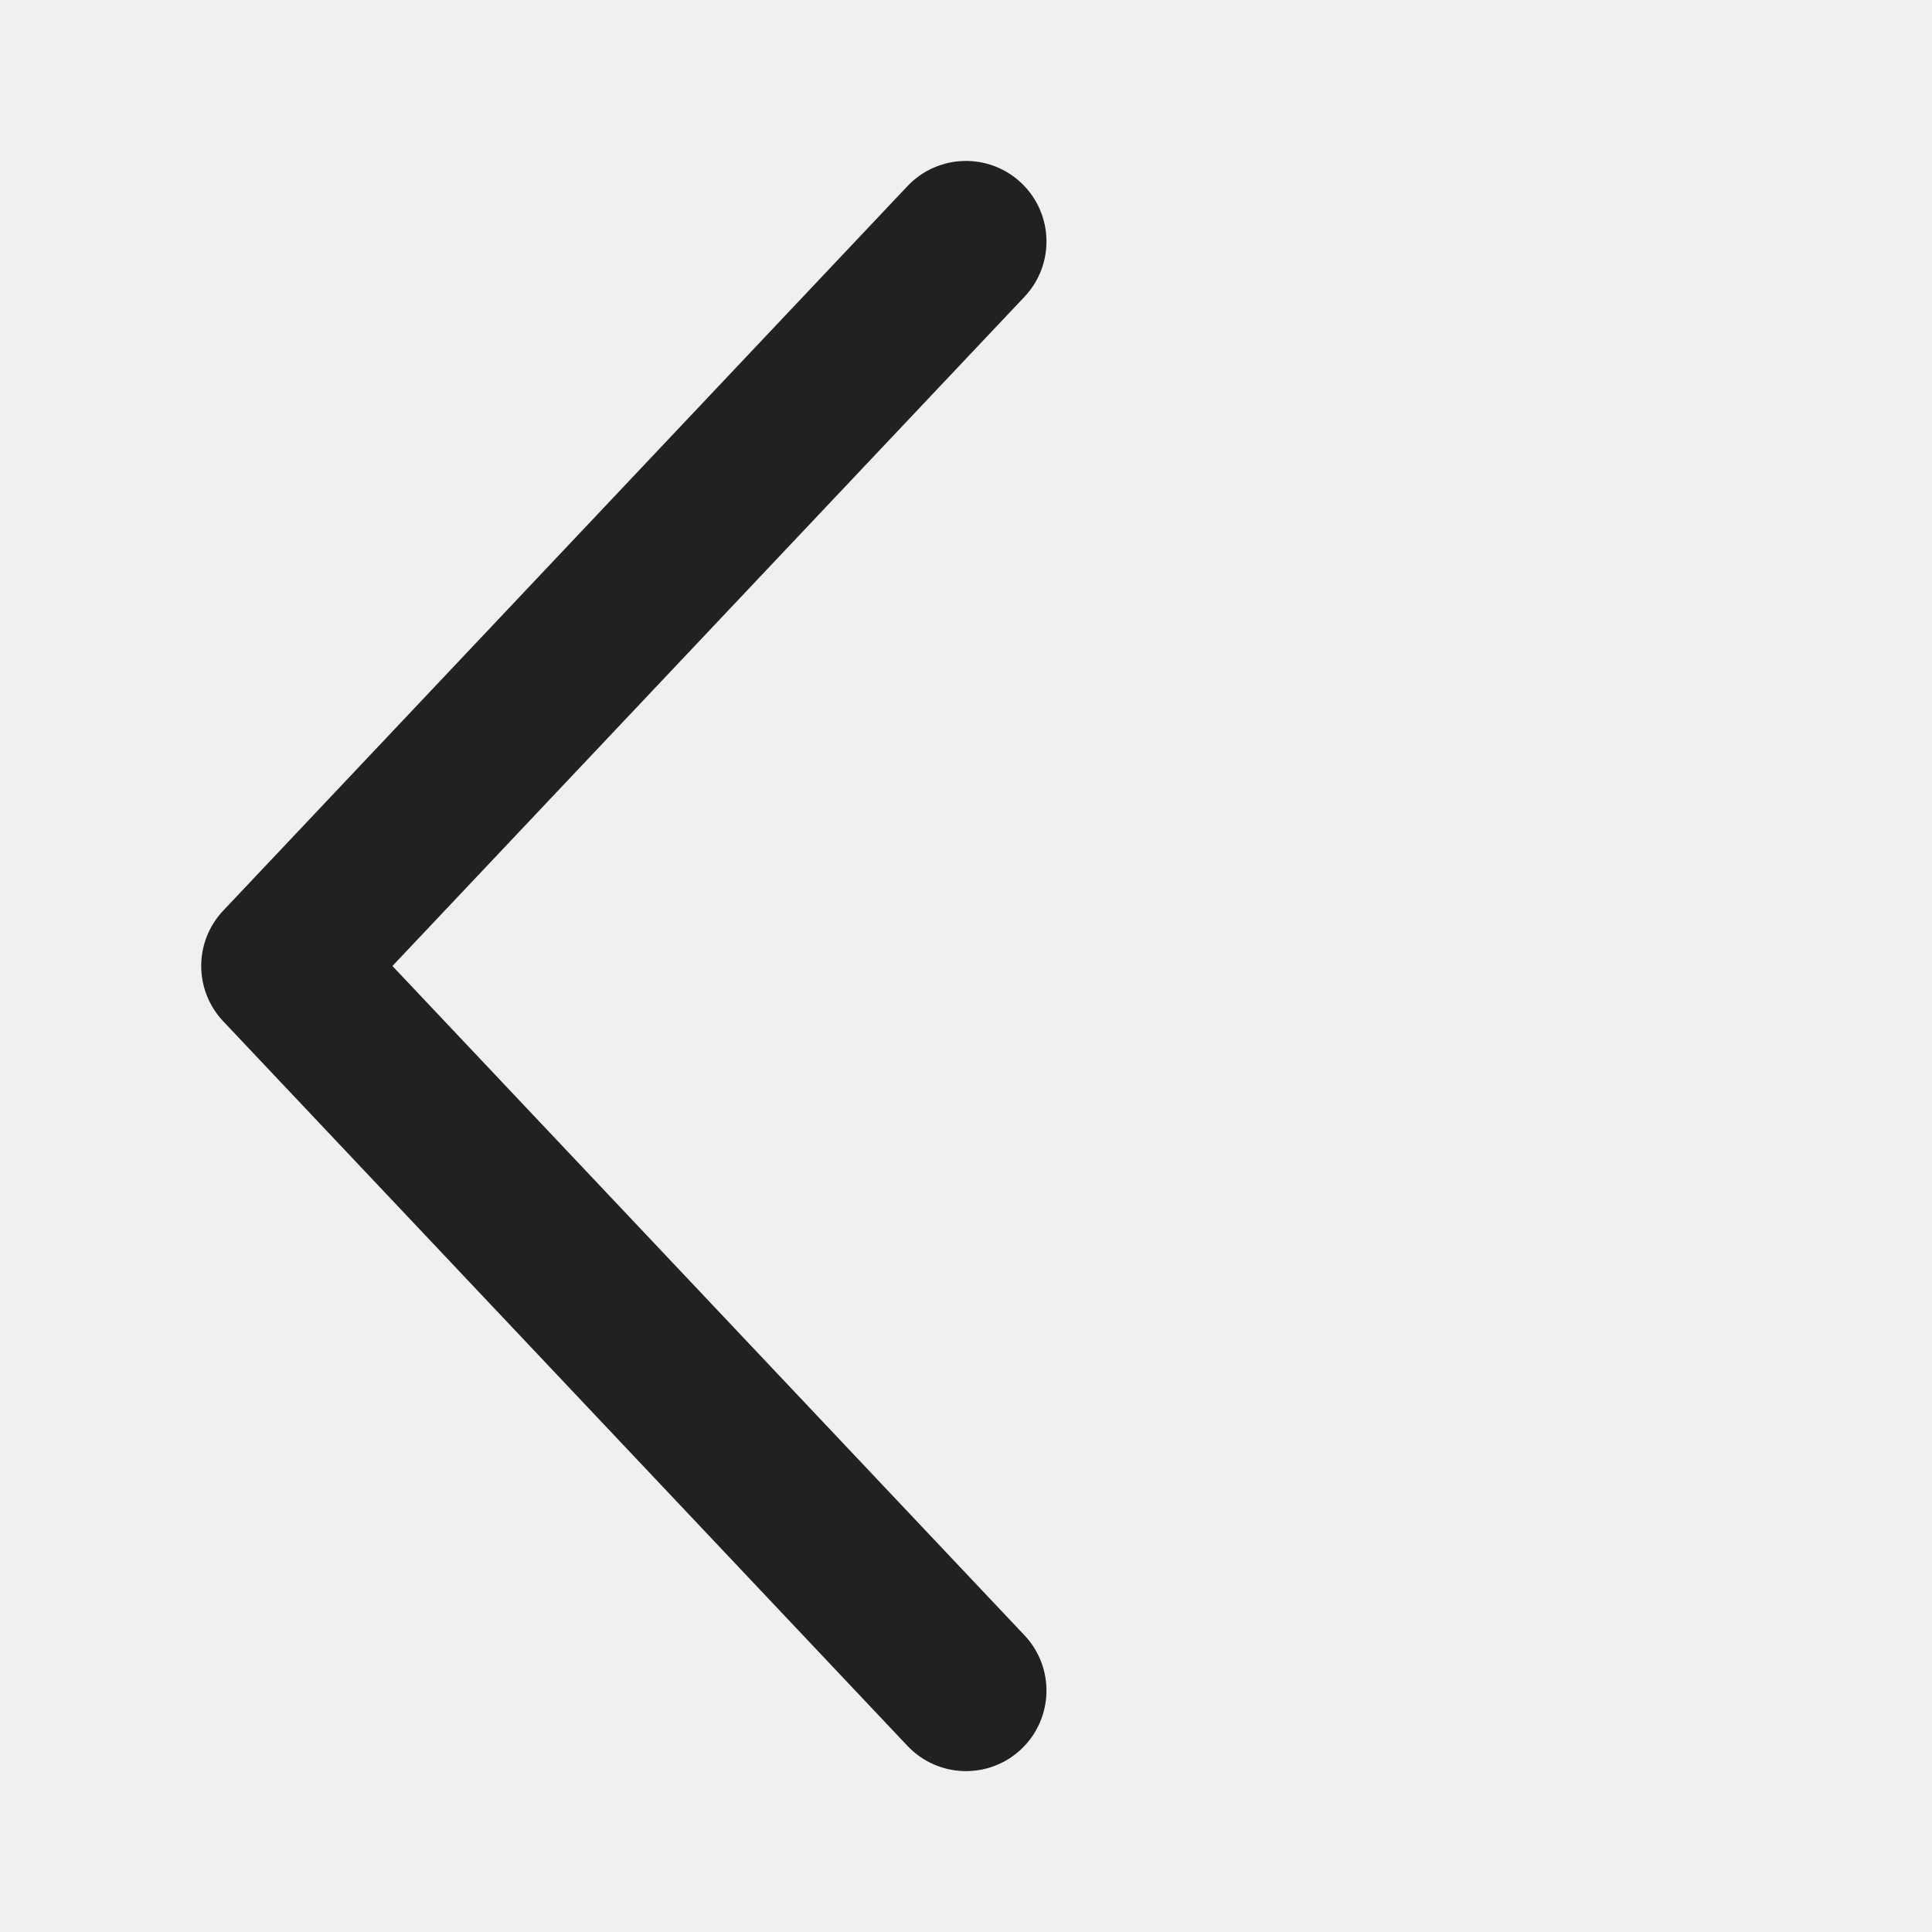
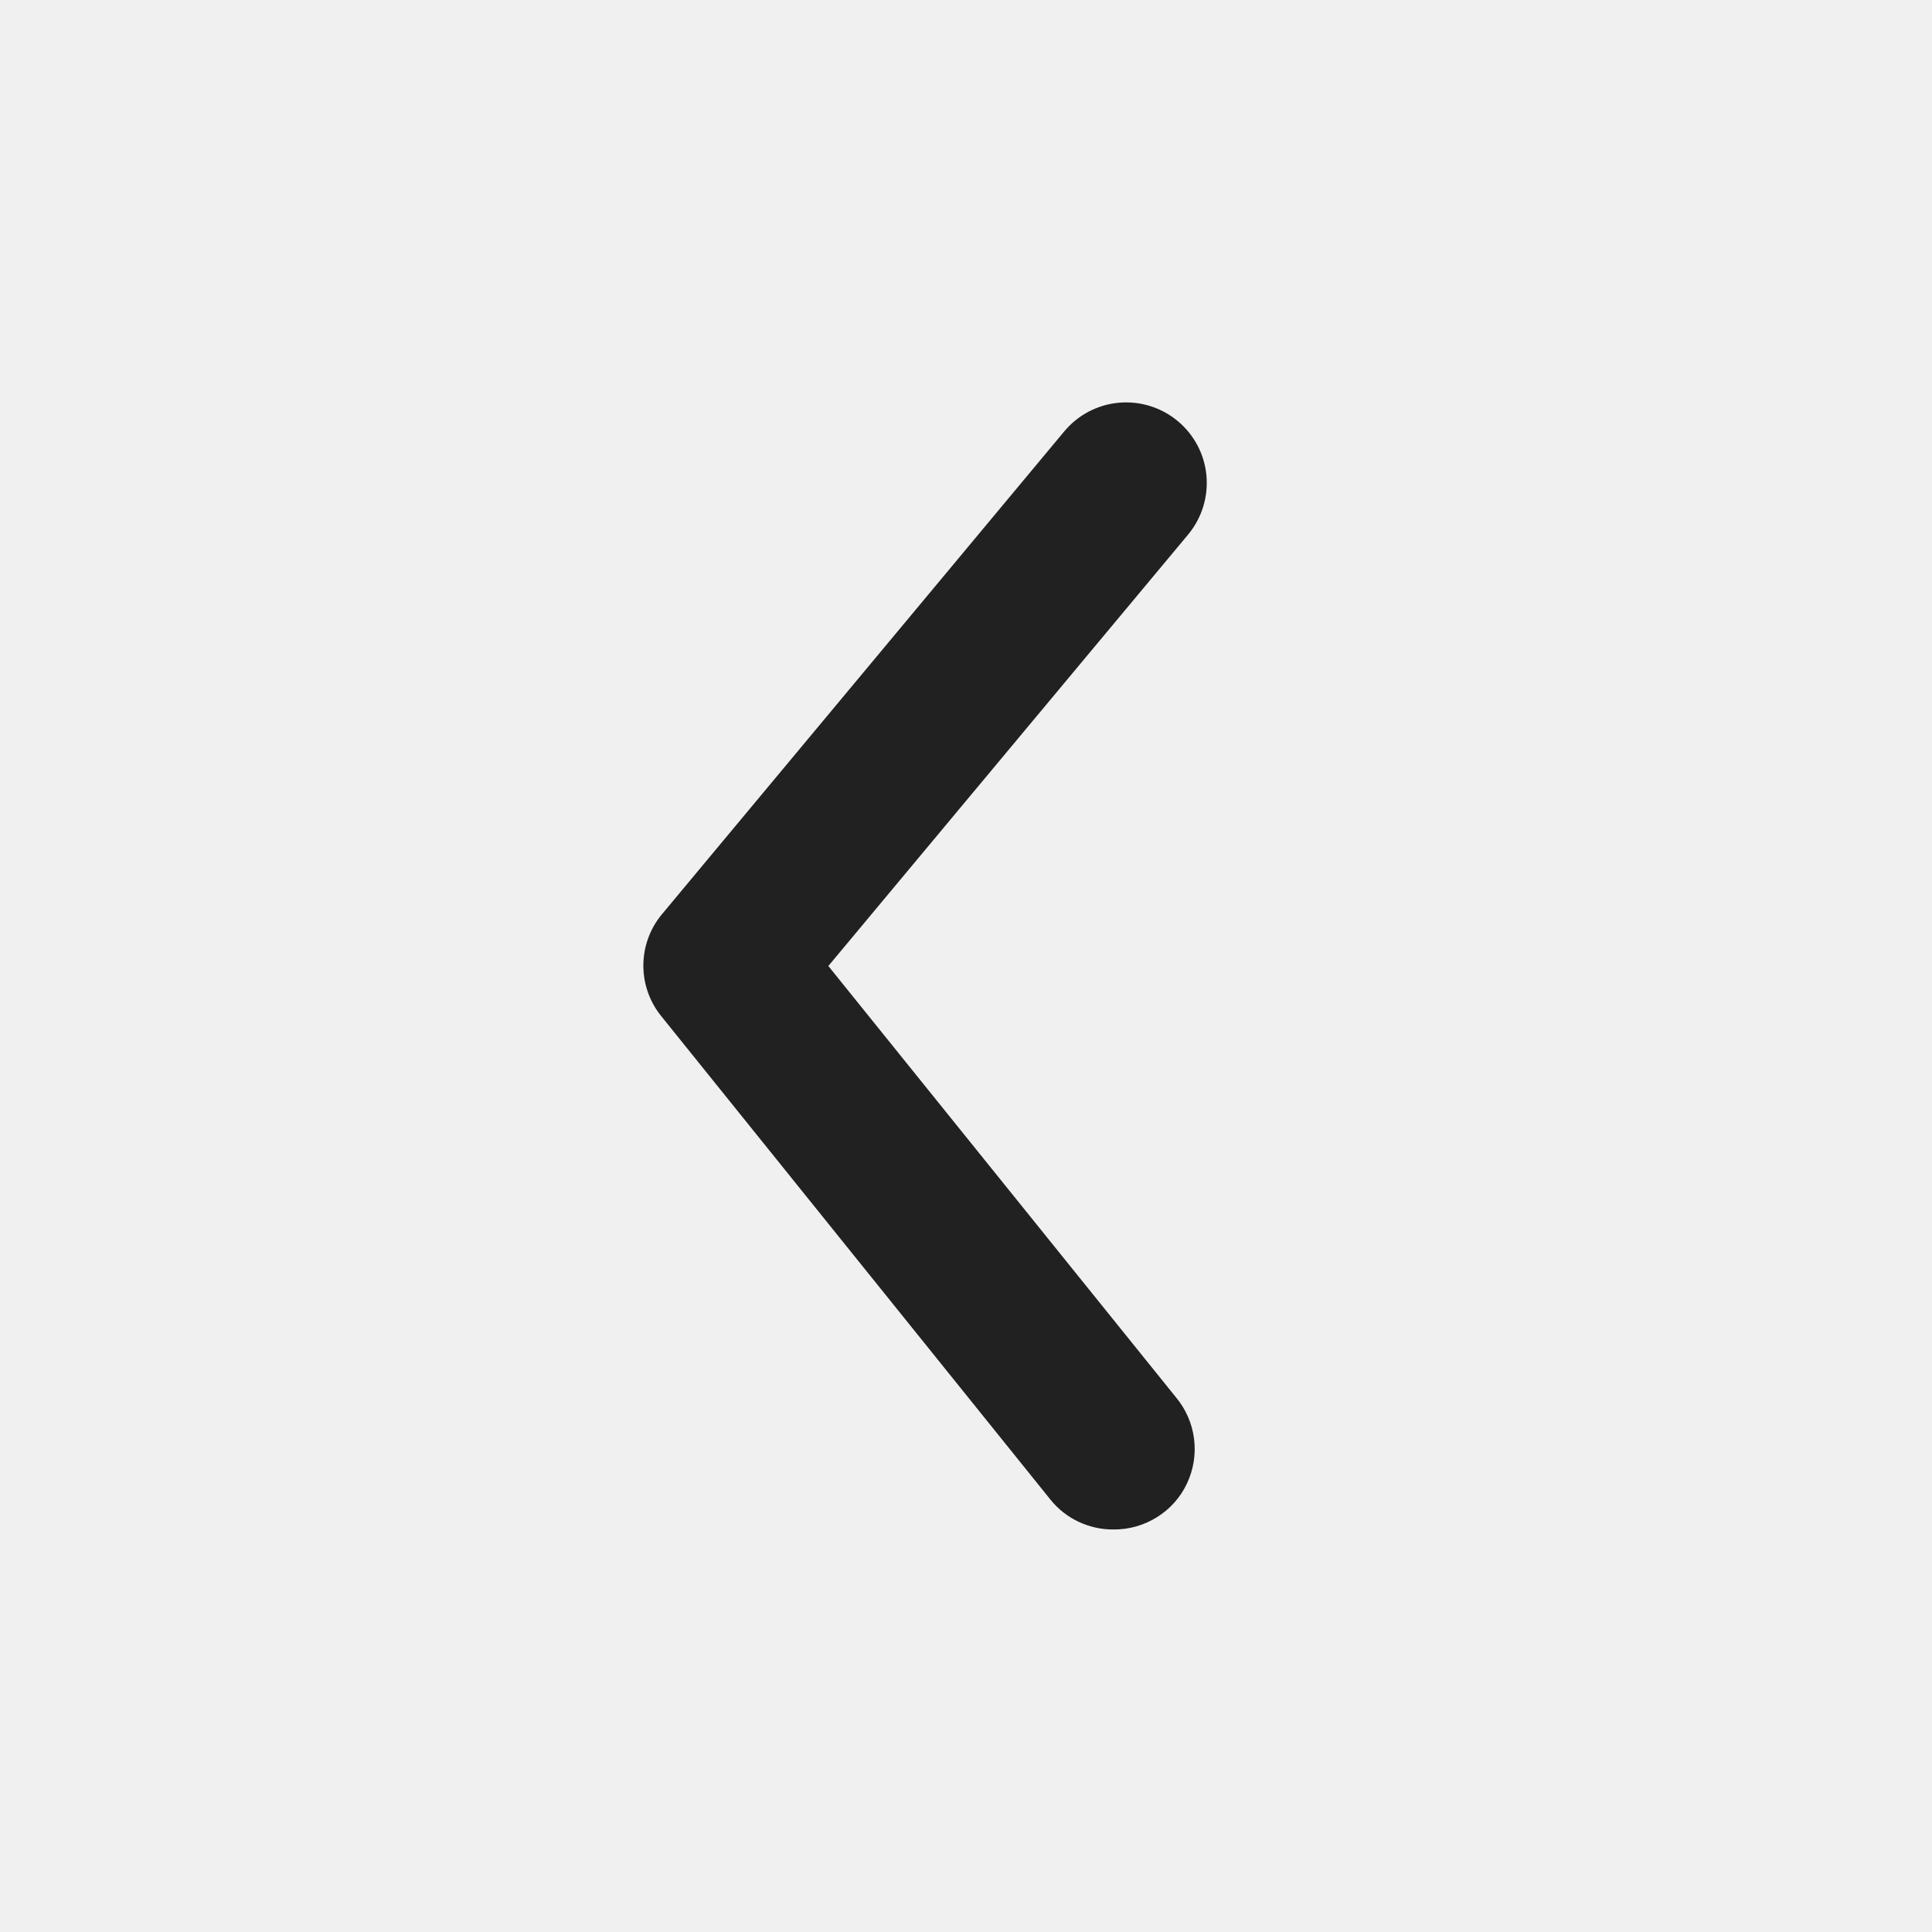
- <svg xmlns="http://www.w3.org/2000/svg" width="25" height="25" viewBox="0 0 25 25" fill="none">
-   <path d="M13.257 3.84C13.652 3.422 13.633 2.762 13.215 2.367C12.797 1.972 12.137 1.991 11.742 2.409L2.888 11.784C2.509 12.186 2.509 12.813 2.888 13.215L11.742 22.591C12.137 23.01 12.797 23.029 13.215 22.634C13.633 22.238 13.652 21.579 13.257 21.161L5.078 12.5L13.257 3.84Z" fill="#212121" />
+ <svg xmlns="http://www.w3.org/2000/svg" width="35" height="35" viewBox="0 0 20 20" fill="none">
+   <g clip-path="url(#clip0_979_258)">
+     <path d="M11.525 15.833C11.4 15.834 11.277 15.806 11.165 15.753C11.052 15.7 10.953 15.622 10.875 15.525L6.85 10.525C6.727 10.376 6.66 10.189 6.66 9.996C6.66 9.803 6.727 9.616 6.85 9.467L11.016 4.467C11.158 4.296 11.361 4.189 11.582 4.169C11.802 4.149 12.021 4.217 12.191 4.358C12.362 4.5 12.469 4.703 12.489 4.923C12.509 5.144 12.441 5.363 12.3 5.533L8.575 10L12.175 14.467C12.277 14.589 12.341 14.738 12.361 14.896C12.381 15.054 12.355 15.214 12.287 15.358C12.219 15.502 12.111 15.623 11.975 15.707C11.84 15.791 11.684 15.835 11.525 15.833Z" fill="#212121" />
+   </g>
+   <defs>
+     <clipPath id="clip0_979_258">
+       <rect width="20" height="20" fill="white" />
+     </clipPath>
+   </defs>
</svg>
